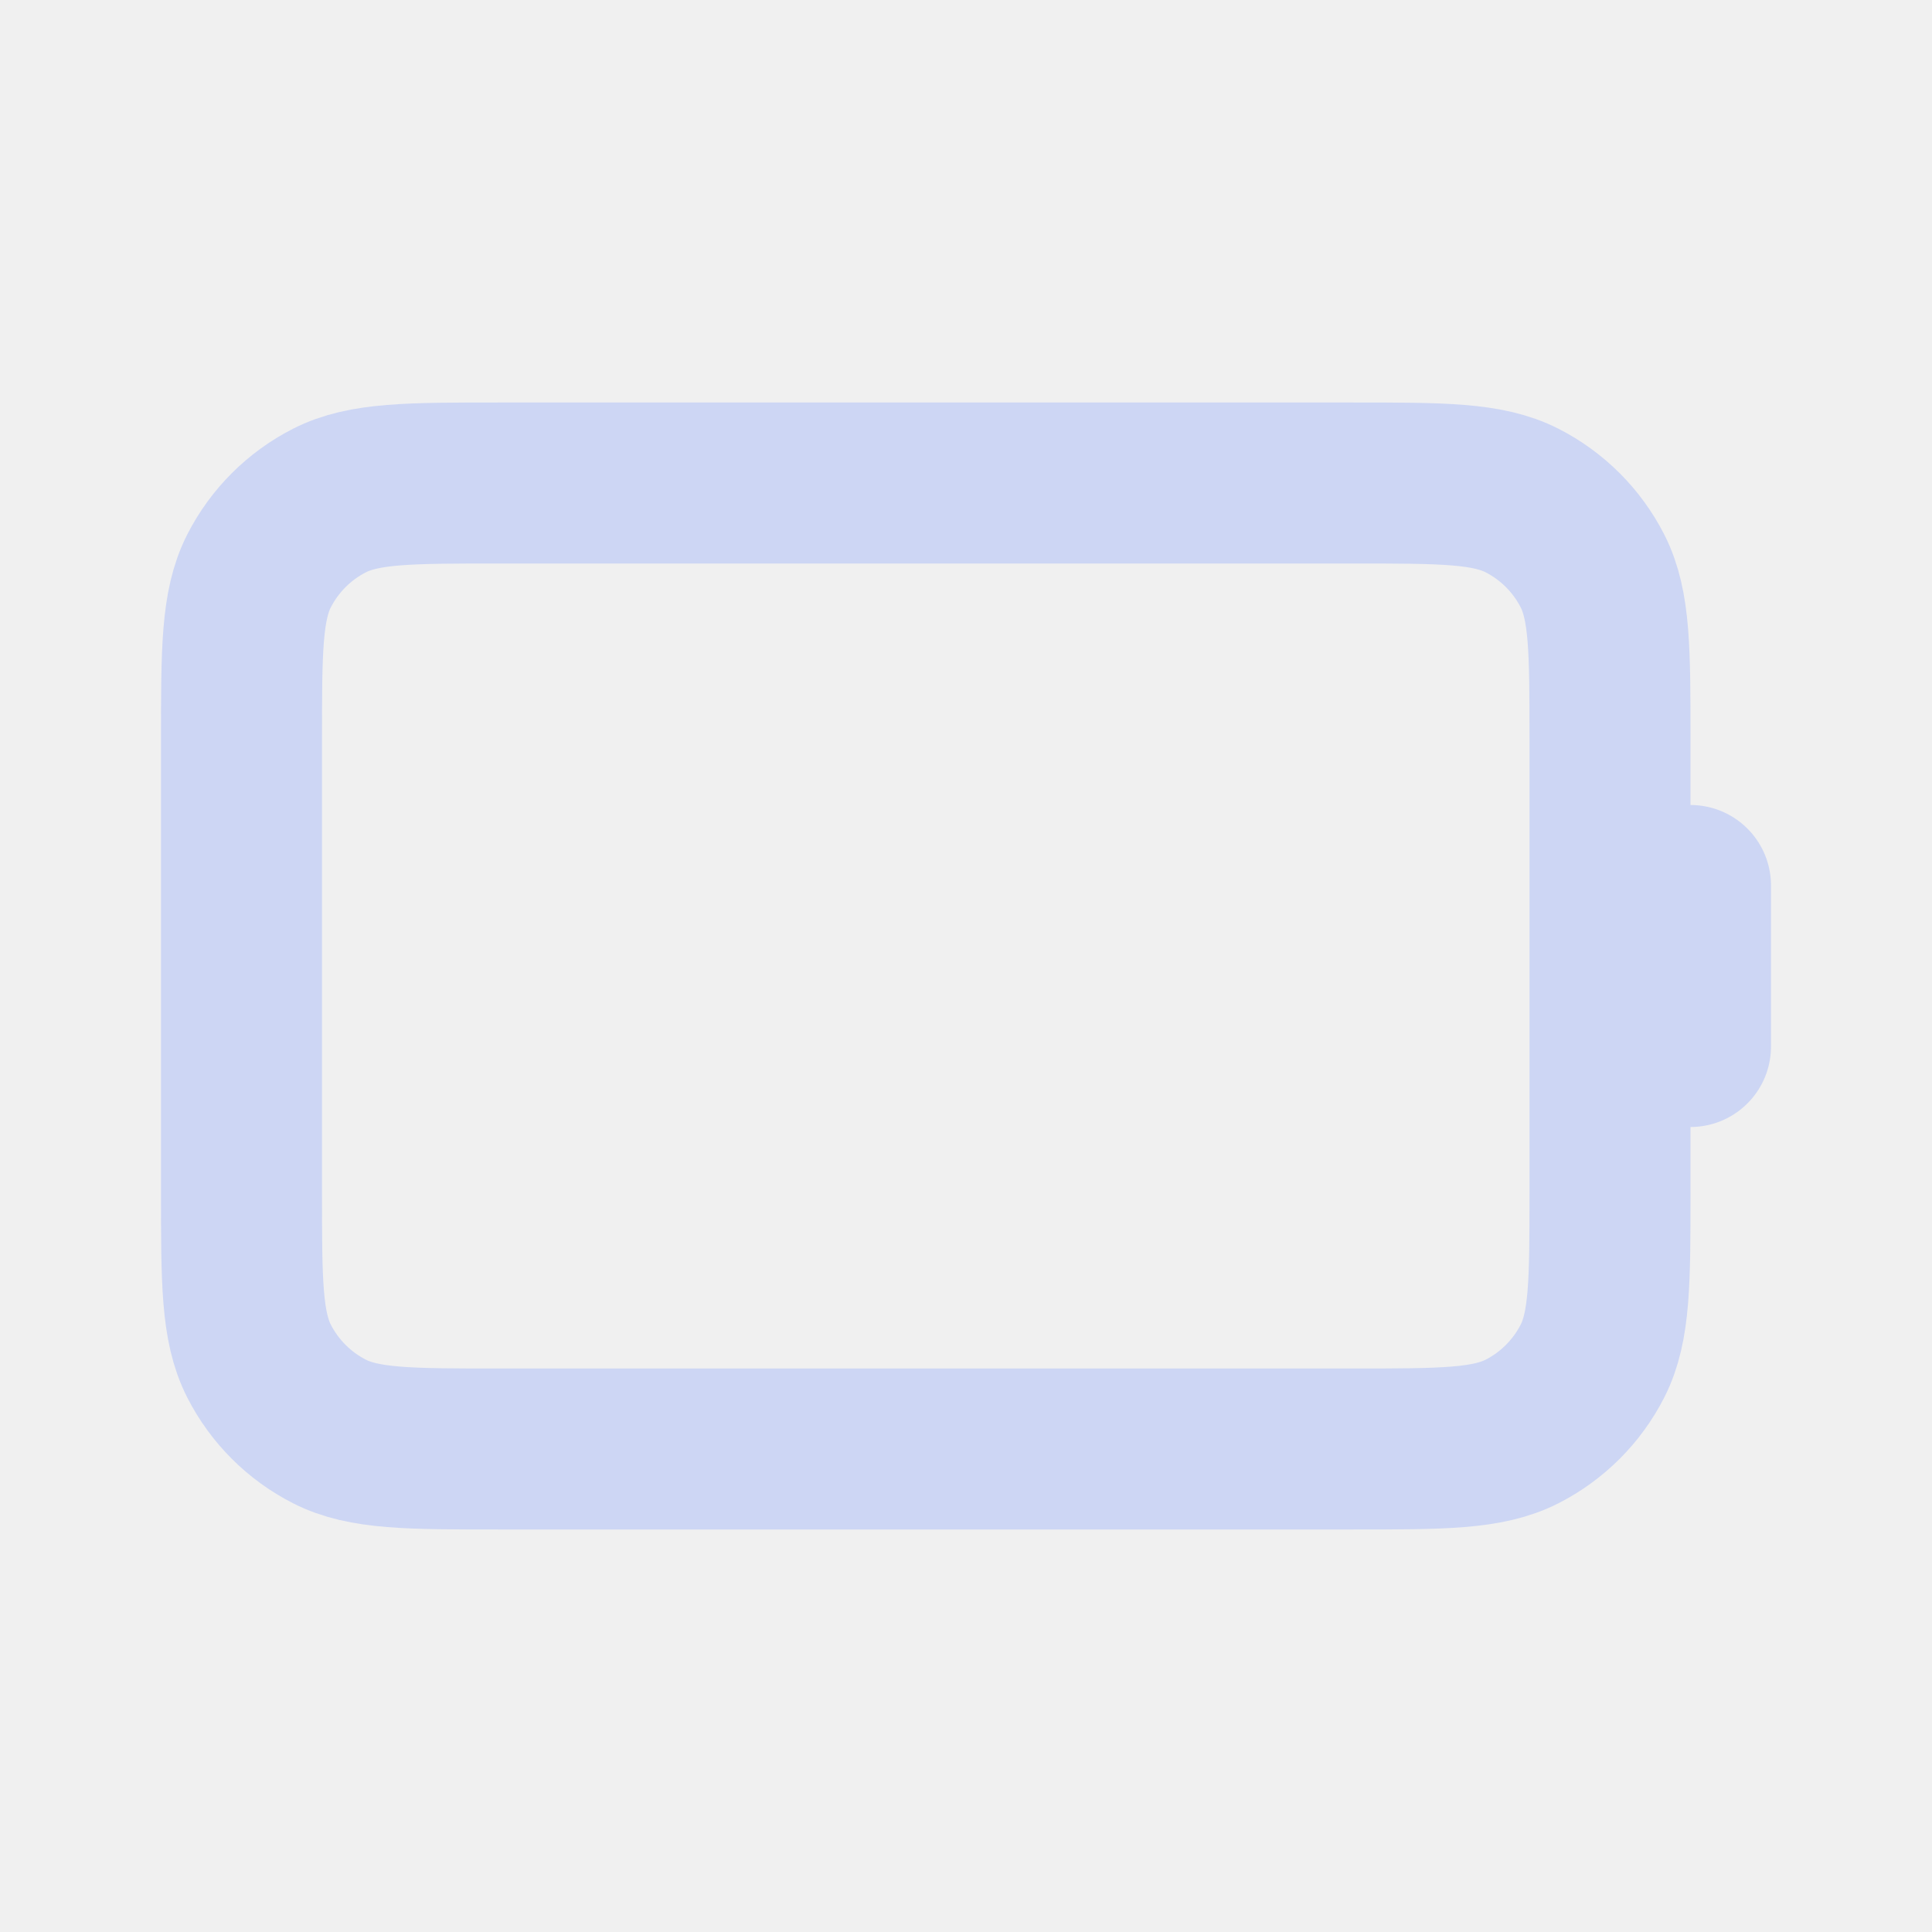
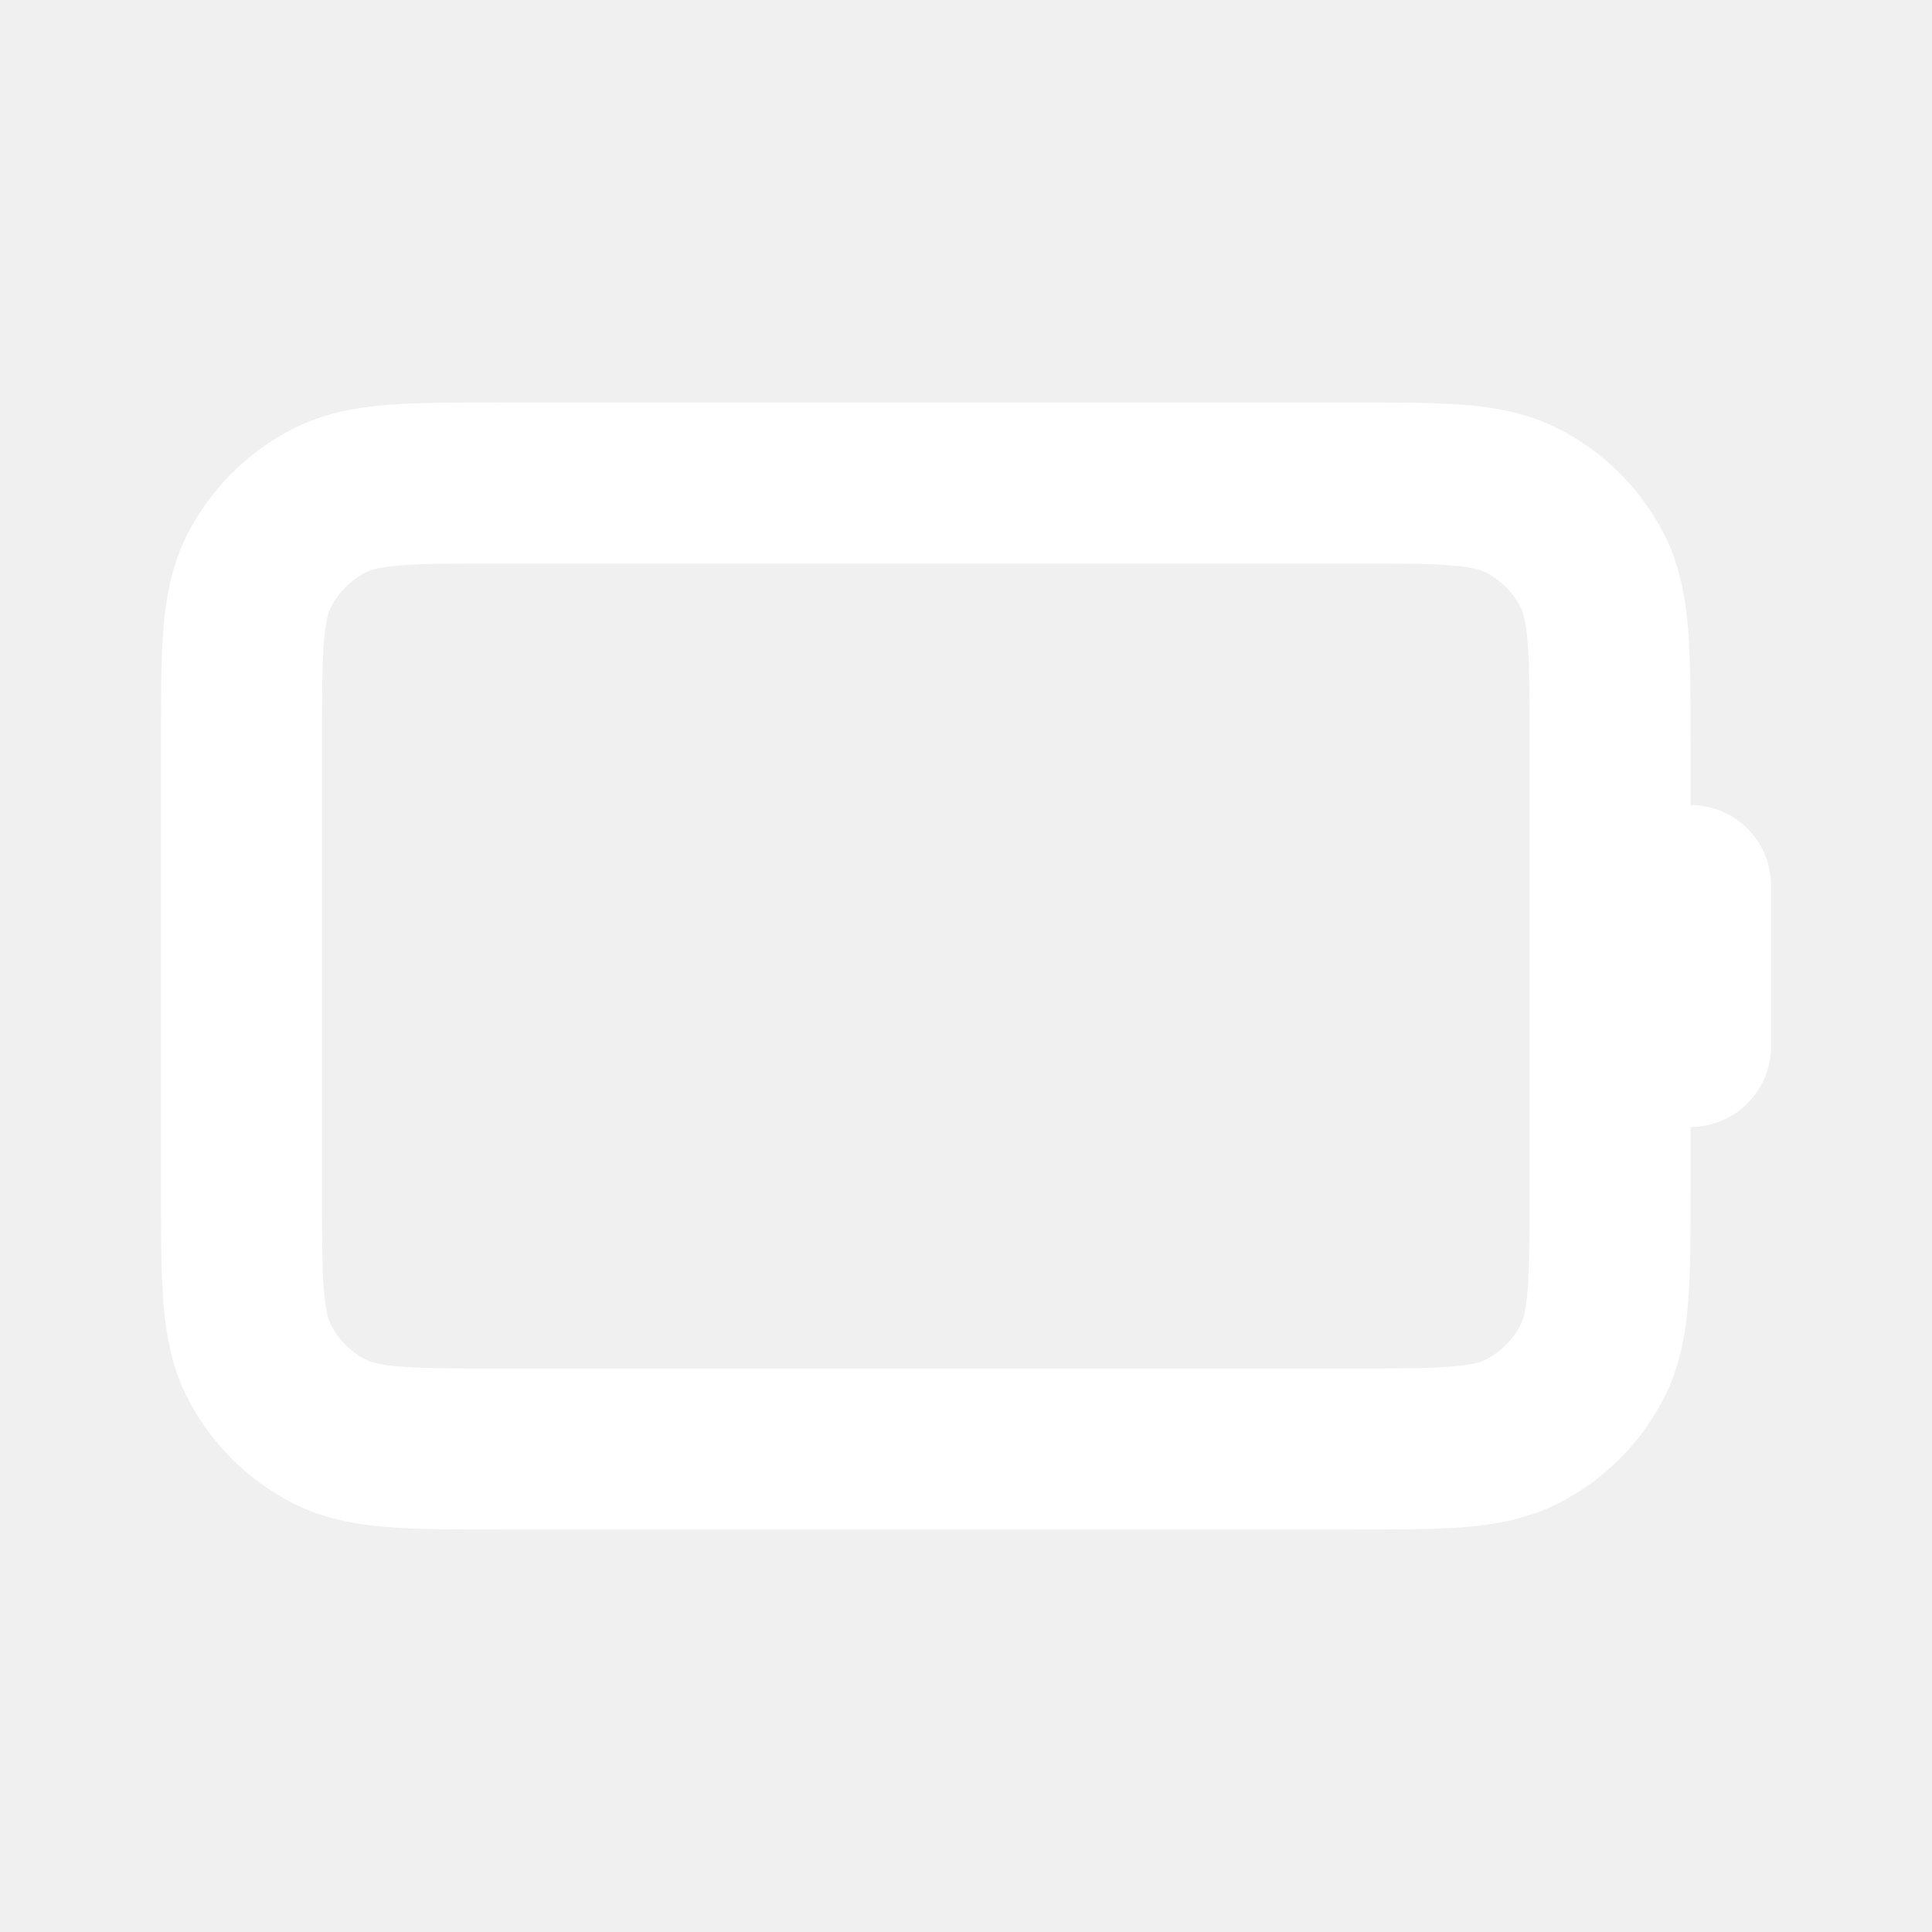
<svg xmlns="http://www.w3.org/2000/svg" width="800px" height="800px" viewBox="0 0 24 24" fill="none">
-   <path d="M21 13V11M6.2 18H16.8C17.92 18 18.48 18 18.908 17.782C19.284 17.59 19.59 17.284 19.782 16.908C20 16.48 20 15.92 20 14.8V9.2C20 8.08 20 7.52 19.782 7.092C19.59 6.716 19.284 6.41 18.908 6.218C18.48 6 17.92 6 16.8 6H6.2C5.08 6 4.52 6 4.092 6.218C3.716 6.41 3.41 6.716 3.218 7.092C3 7.52 3 8.08 3 9.2V14.8C3 15.92 3 16.48 3.218 16.908C3.41 17.284 3.716 17.59 4.092 17.782C4.52 18 5.08 18 6.2 18Z" stroke="#cdd6f4" stroke-width="2" stroke-linecap="round" stroke-linejoin="round" />
+   <path d="M21 13V11M6.2 18H16.8C17.92 18 18.48 18 18.908 17.782C19.284 17.59 19.59 17.284 19.782 16.908C20 16.48 20 15.92 20 14.8V9.2C20 8.08 20 7.52 19.782 7.092C19.59 6.716 19.284 6.41 18.908 6.218C18.48 6 17.92 6 16.8 6H6.2C5.08 6 4.52 6 4.092 6.218C3.716 6.41 3.41 6.716 3.218 7.092C3 7.52 3 8.08 3 9.2V14.8C3 15.92 3 16.48 3.218 16.908C3.41 17.284 3.716 17.59 4.092 17.782C4.52 18 5.08 18 6.2 18Z" stroke="#ffffff" stroke-width="2" stroke-linecap="round" stroke-linejoin="round" />
</svg>
